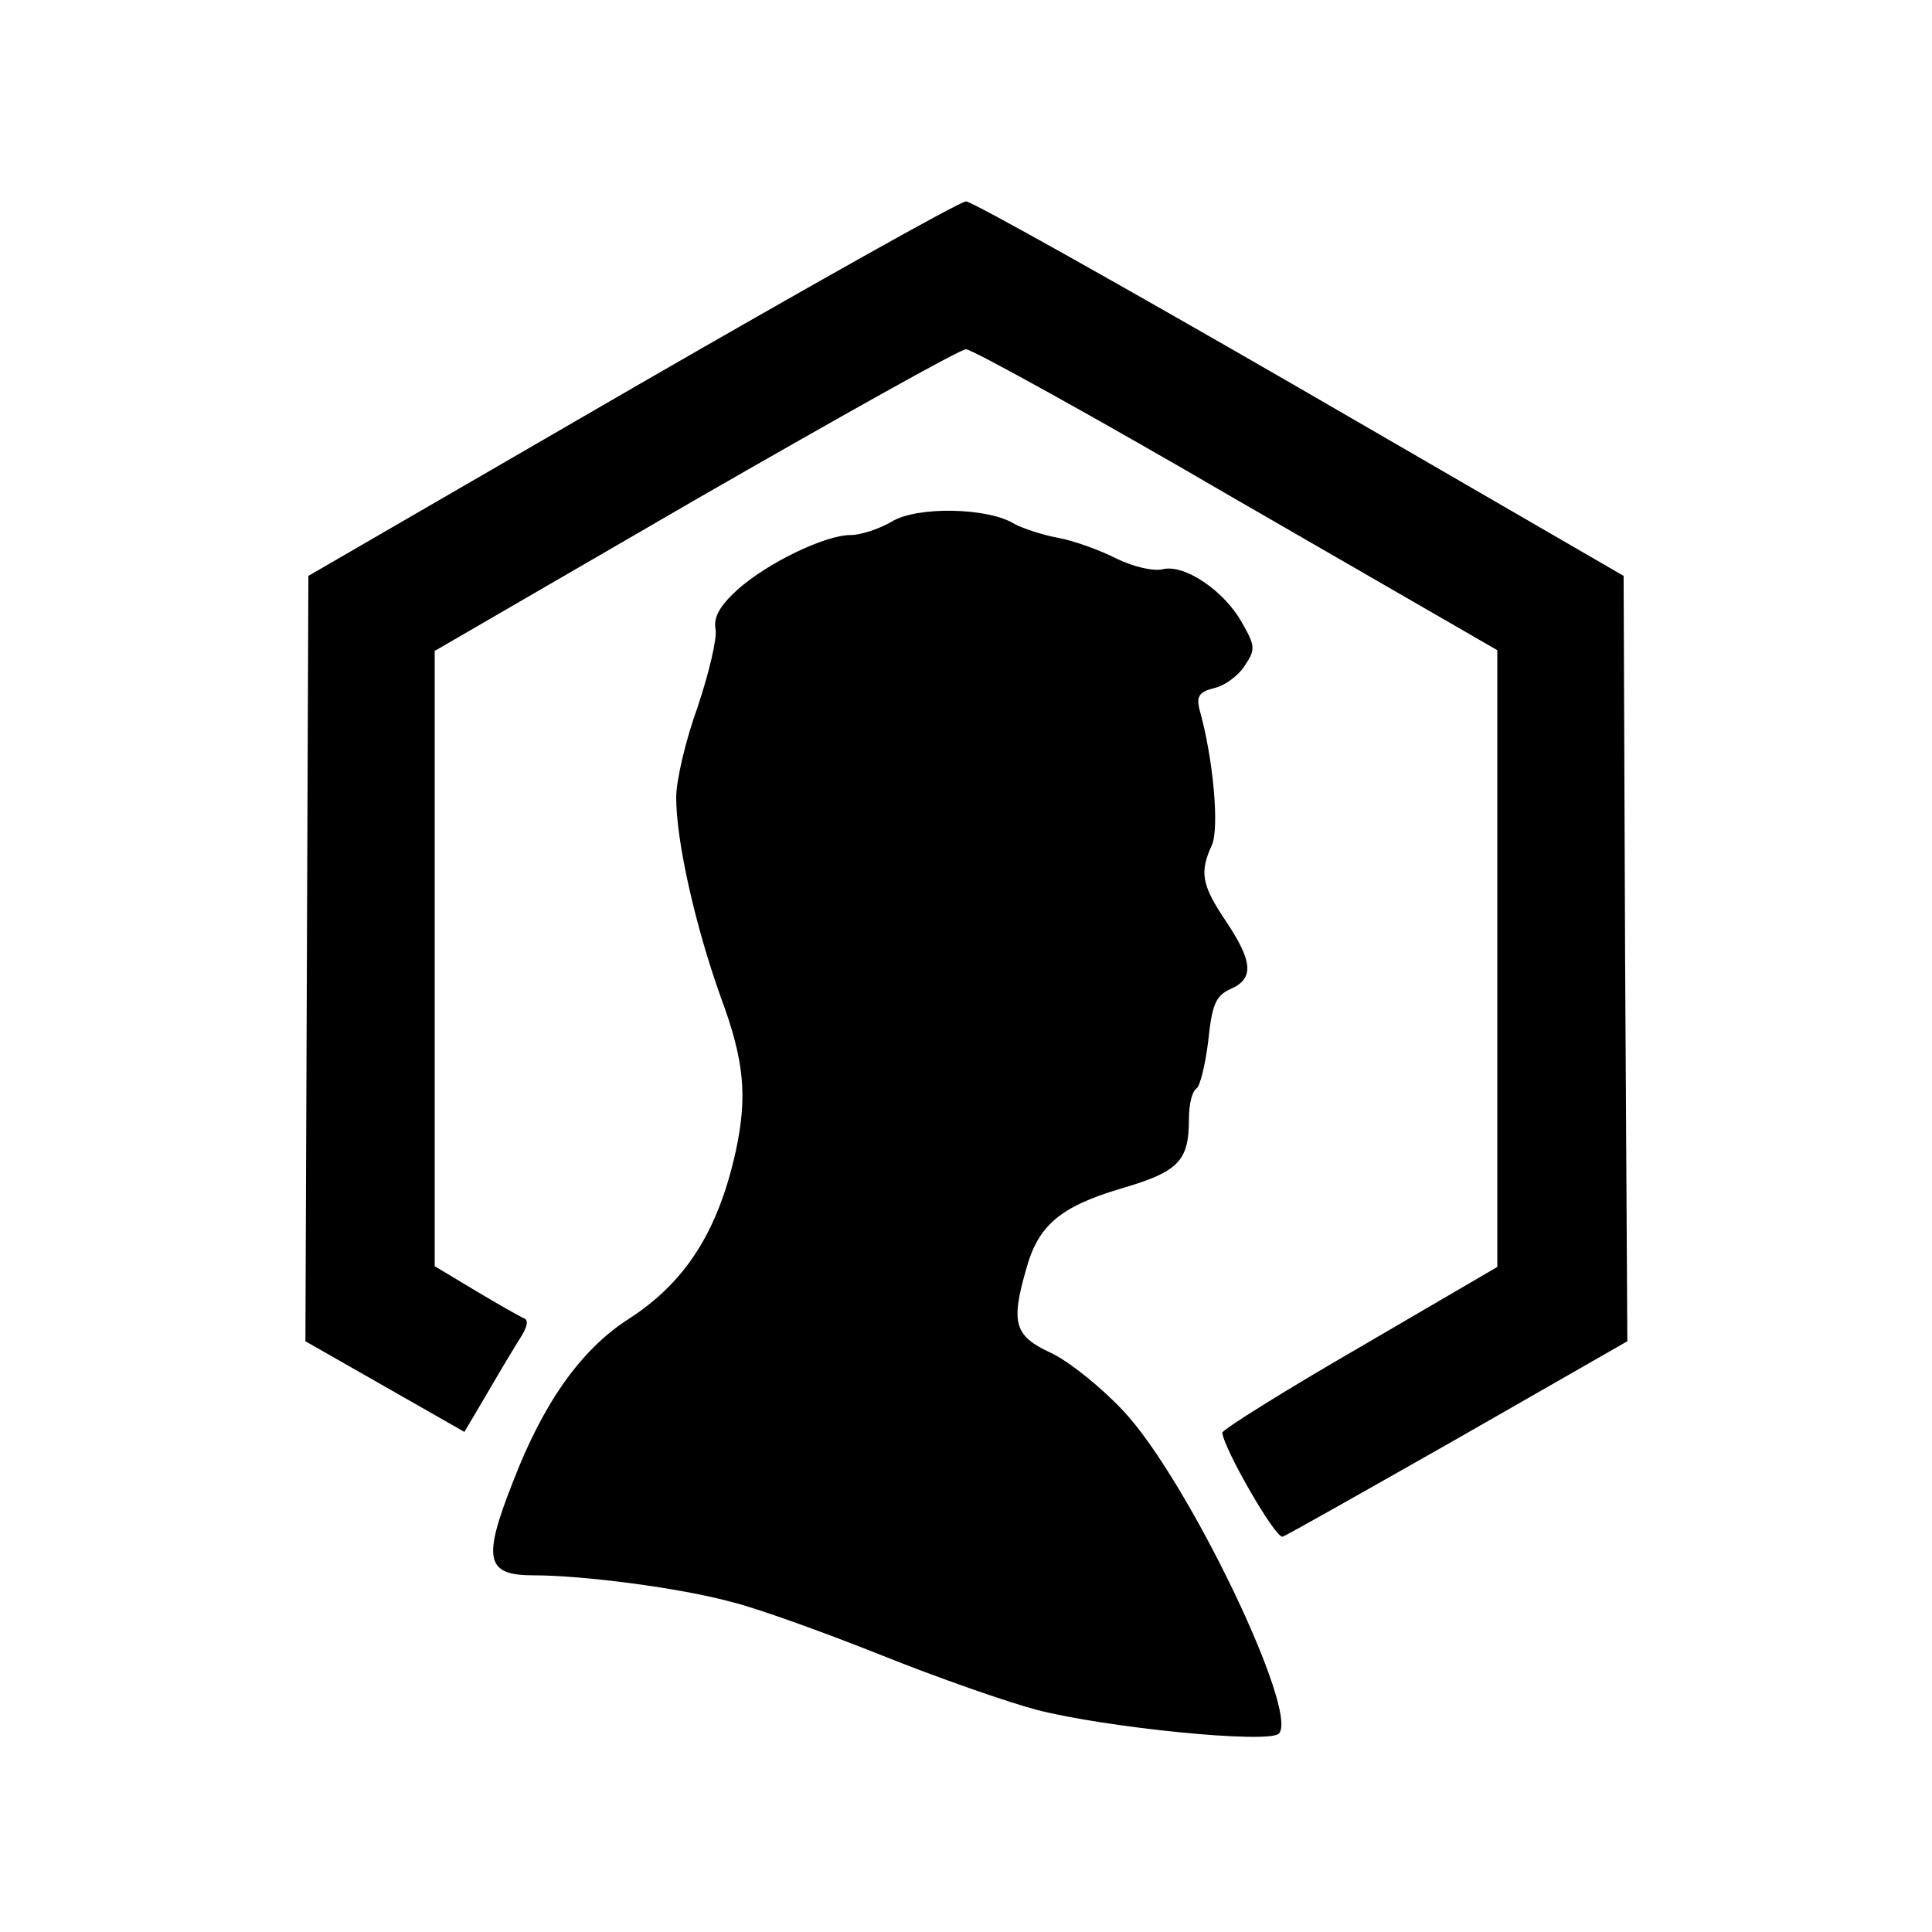
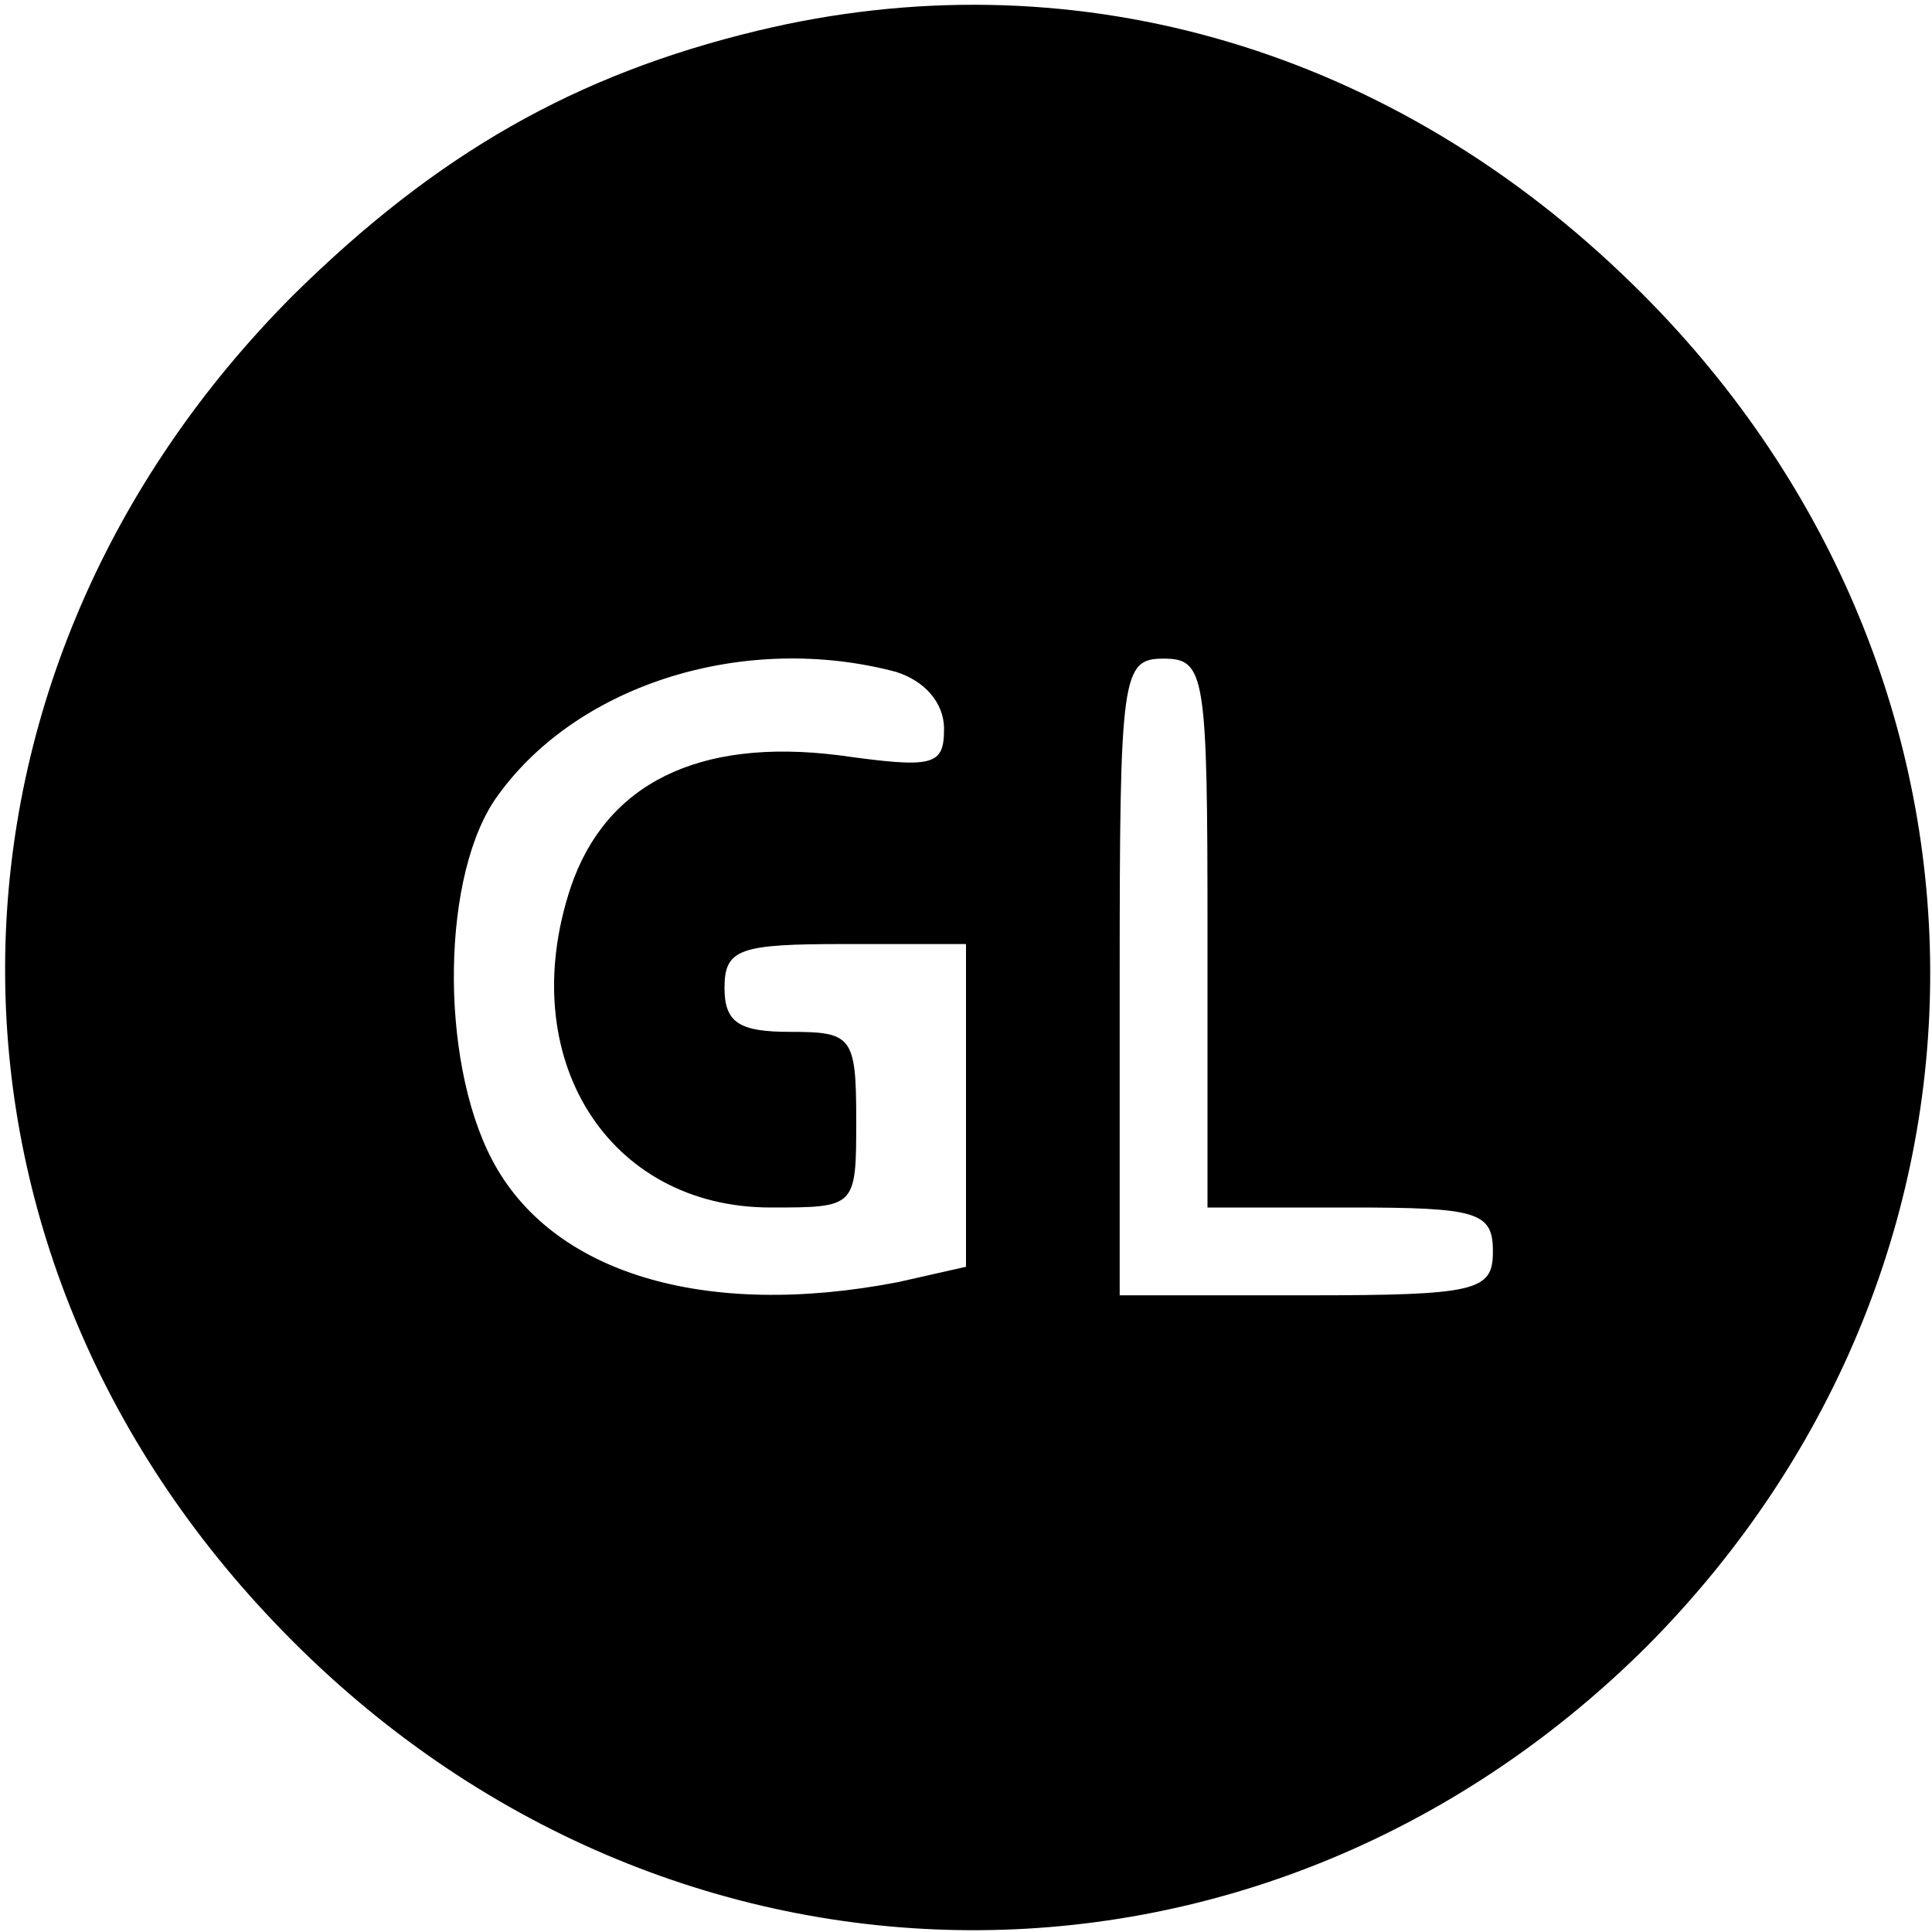
- <svg xmlns="http://www.w3.org/2000/svg" version="1.0" width="260pt" height="260pt" viewBox="0 0 260 260" preserveAspectRatio="xMidYMid meet">
-   <g transform="translate(0,260) scale(0.1,-0.1)" fill="#000000" stroke="none">
-     <path d="M850 2077 l-435 -252 -2 -515 -2 -515 107 -61 107 -61 33 56 c18 31 38 64 45 75 7 12 8 20 2 22 -5 2 -35 19 -65 37 l-55 33 0 414 0 414 350 203 c193 111 357 203 365 203 8 0 173 -91 365 -203 l350 -202 0 -415 0 -415 -185 -108 c-102 -59 -185 -111 -185 -115 1 -20 71 -142 81 -140 6 2 112 62 237 133 l227 130 -3 515 -2 515 -435 252 c-239 138 -442 252 -450 252 -8 0 -211 -114 -450 -252z" />
-     <path d="M1200 1898 c-17 -10 -42 -18 -55 -18 -35 0 -113 -38 -153 -74 -24 -22 -32 -37 -29 -53 2 -13 -9 -59 -24 -104 -16 -44 -29 -99 -29 -122 0 -60 26 -174 60 -269 32 -86 36 -134 20 -208 -24 -108 -68 -176 -144 -225 -64 -41 -115 -113 -156 -220 -41 -104 -36 -125 28 -125 67 0 198 -17 267 -36 33 -8 122 -40 200 -71 77 -31 172 -64 210 -74 93 -24 312 -46 326 -32 28 28 -122 341 -209 434 -29 31 -72 66 -97 78 -50 23 -55 40 -34 113 16 59 46 84 126 108 79 23 93 37 93 94 0 19 4 37 10 41 5 3 12 32 16 64 5 49 10 61 30 70 32 14 30 37 -6 91 -33 49 -36 66 -19 103 10 23 2 116 -17 183 -4 17 0 23 20 28 14 3 33 17 41 30 15 22 14 27 -3 57 -24 44 -78 80 -107 73 -13 -3 -39 3 -62 14 -21 11 -57 24 -78 28 -22 4 -49 13 -60 19 -35 22 -131 24 -165 3z" />
+ <svg xmlns="http://www.w3.org/2000/svg" version="1.0" width="88pt" height="88pt" viewBox="0 0 88 88" preserveAspectRatio="xMidYMid meet">
+   <g transform="translate(0,88) scale(0.1,-0.1)" fill="#000000" stroke="none">
+     <path d="M345 866 c-83 -20 -146 -56 -211 -120 -172 -172 -176 -430 -9 -605 174 -183 448 -187 625 -11 176 177 172 451 -11 625 -110 105 -253 145 -394 111z m63 -292 c13 -4 22 -14 22 -26 0 -17 -5 -18 -48 -12 -64 8 -106 -13 -122 -60 -26 -78 17 -146 91 -146 39 0 39 0 39 40 0 38 -2 40 -30 40 -23 0 -30 4 -30 20 0 18 7 20 55 20 l55 0 0 -74 0 -73 -31 -7 c-88 -17 -158 4 -185 56 -24 46 -23 131 3 166 37 51 113 74 181 56z m142 -119 l0 -125 65 0 c58 0 65 -2 65 -20 0 -18 -7 -20 -85 -20 l-85 0 0 145 c0 138 1 145 20 145 19 0 20 -7 20 -125z" />
  </g>
</svg>
